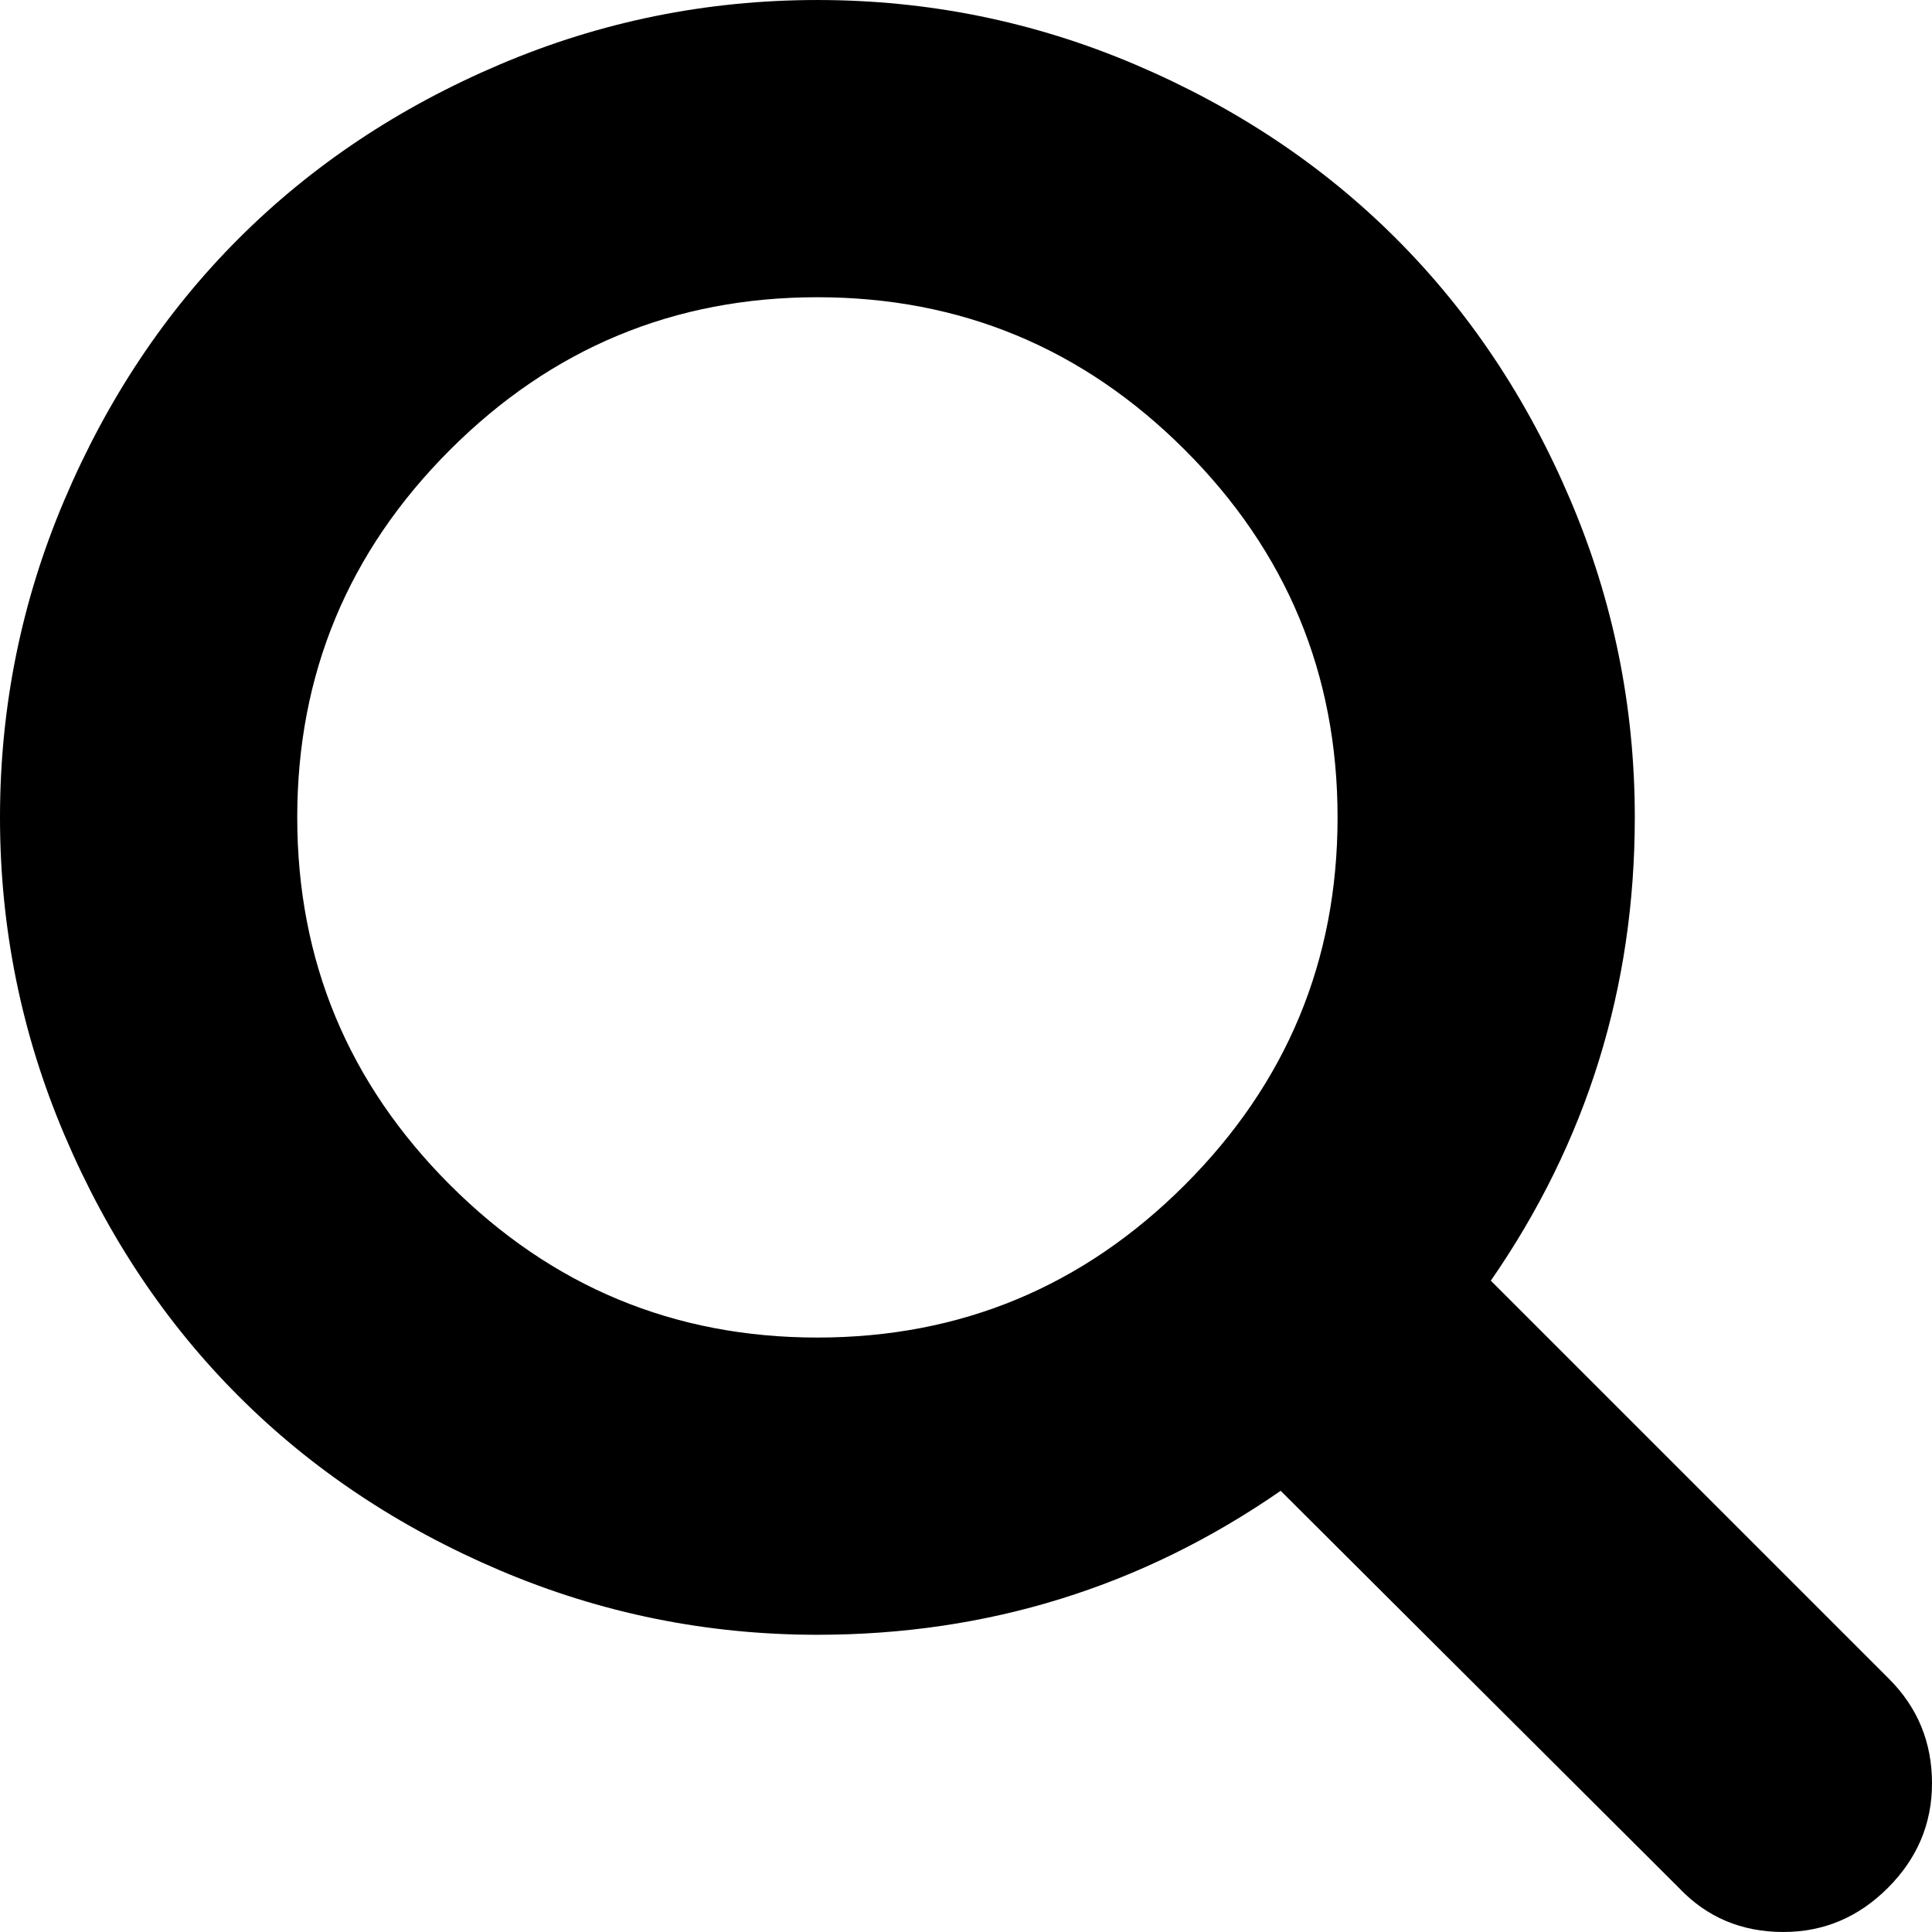
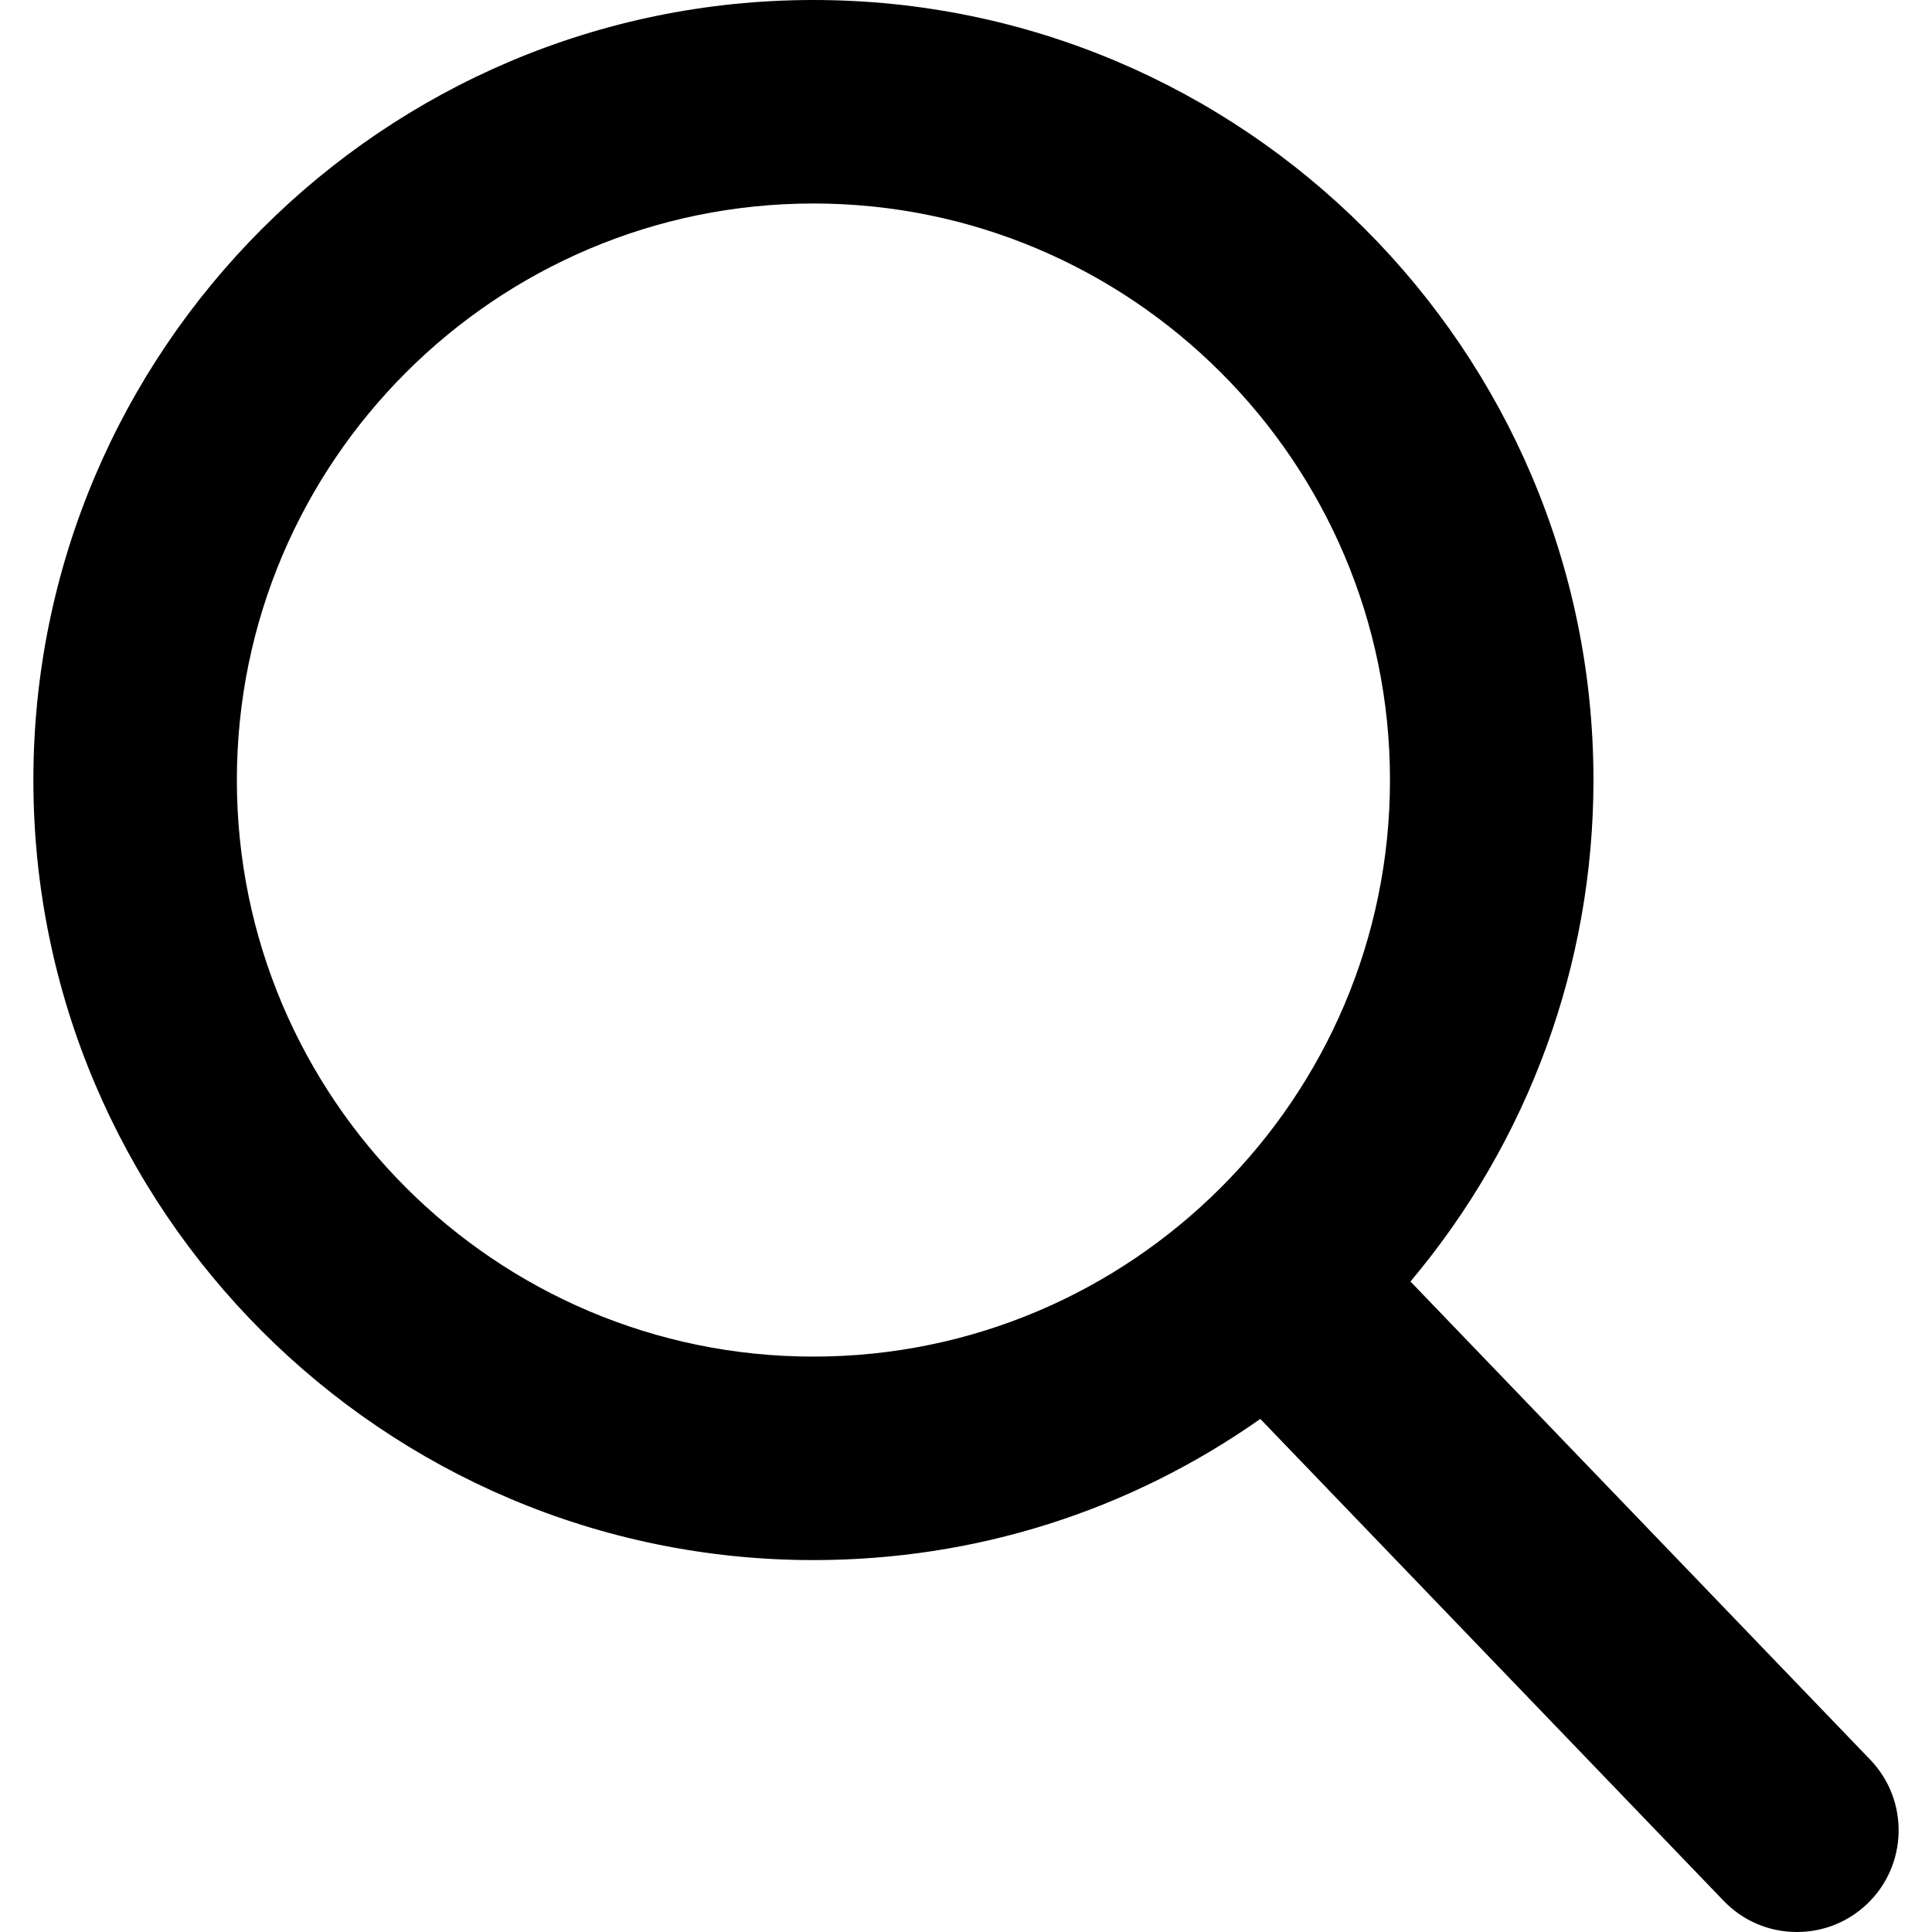
- <svg xmlns="http://www.w3.org/2000/svg" version="1.1" id="Capa_1" x="0px" y="0px" width="475.084px" height="475.084px" viewBox="0 0 475.084 475.084" style="enable-background:new 0 0 475.084 475.084;" xml:space="preserve">
-   <g>
-     <path d="M464.524,412.846l-97.929-97.925c23.6-34.068,35.406-72.047,35.406-113.917c0-27.218-5.284-53.249-15.852-78.087   c-10.561-24.842-24.838-46.254-42.825-64.241c-17.987-17.987-39.396-32.264-64.233-42.826   C254.246,5.285,228.217,0.003,200.999,0.003c-27.216,0-53.247,5.282-78.085,15.847C98.072,26.412,76.66,40.689,58.673,58.676   c-17.989,17.987-32.264,39.403-42.827,64.241C5.282,147.758,0,173.786,0,201.004c0,27.216,5.282,53.238,15.846,78.083   c10.562,24.838,24.838,46.247,42.827,64.234c17.987,17.993,39.403,32.264,64.241,42.832c24.841,10.563,50.869,15.844,78.085,15.844   c41.879,0,79.852-11.807,113.922-35.405l97.929,97.641c6.852,7.231,15.406,10.849,25.693,10.849   c9.897,0,18.467-3.617,25.694-10.849c7.23-7.23,10.848-15.796,10.848-25.693C475.088,428.458,471.567,419.889,464.524,412.846z    M291.363,291.358c-25.029,25.033-55.148,37.549-90.364,37.549c-35.21,0-65.329-12.519-90.36-37.549   c-25.031-25.029-37.546-55.144-37.546-90.36c0-35.21,12.518-65.334,37.546-90.36c25.026-25.032,55.15-37.546,90.36-37.546   c35.212,0,65.331,12.519,90.364,37.546c25.033,25.026,37.548,55.15,37.548,90.36C328.911,236.214,316.392,266.329,291.363,291.358z   " />
-   </g>
+ <svg xmlns="http://www.w3.org/2000/svg" version="1.1" id="Capa_1" x="0px" y="0px" viewBox="0 0 56.966 56.966" style="enable-background:new 0 0 56.966 56.966;" xml:space="preserve">
+   <path d="M55.146,51.887L41.588,37.786c3.486-4.144,5.396-9.358,5.396-14.786c0-12.682-10.318-23-23-23s-23,10.318-23,23  s10.318,23,23,23c4.761,0,9.298-1.436,13.177-4.162l13.661,14.208c0.571,0.593,1.339,0.92,2.162,0.92  c0.779,0,1.518-0.297,2.079-0.837C56.255,54.982,56.293,53.08,55.146,51.887z M23.984,6c9.374,0,17,7.626,17,17s-7.626,17-17,17  s-17-7.626-17-17S14.61,6,23.984,6z" />
  <g>
</g>
  <g>
</g>
  <g>
</g>
  <g>
</g>
  <g>
</g>
  <g>
</g>
  <g>
</g>
  <g>
</g>
  <g>
</g>
  <g>
</g>
  <g>
</g>
  <g>
</g>
  <g>
</g>
  <g>
</g>
  <g>
</g>
</svg>
